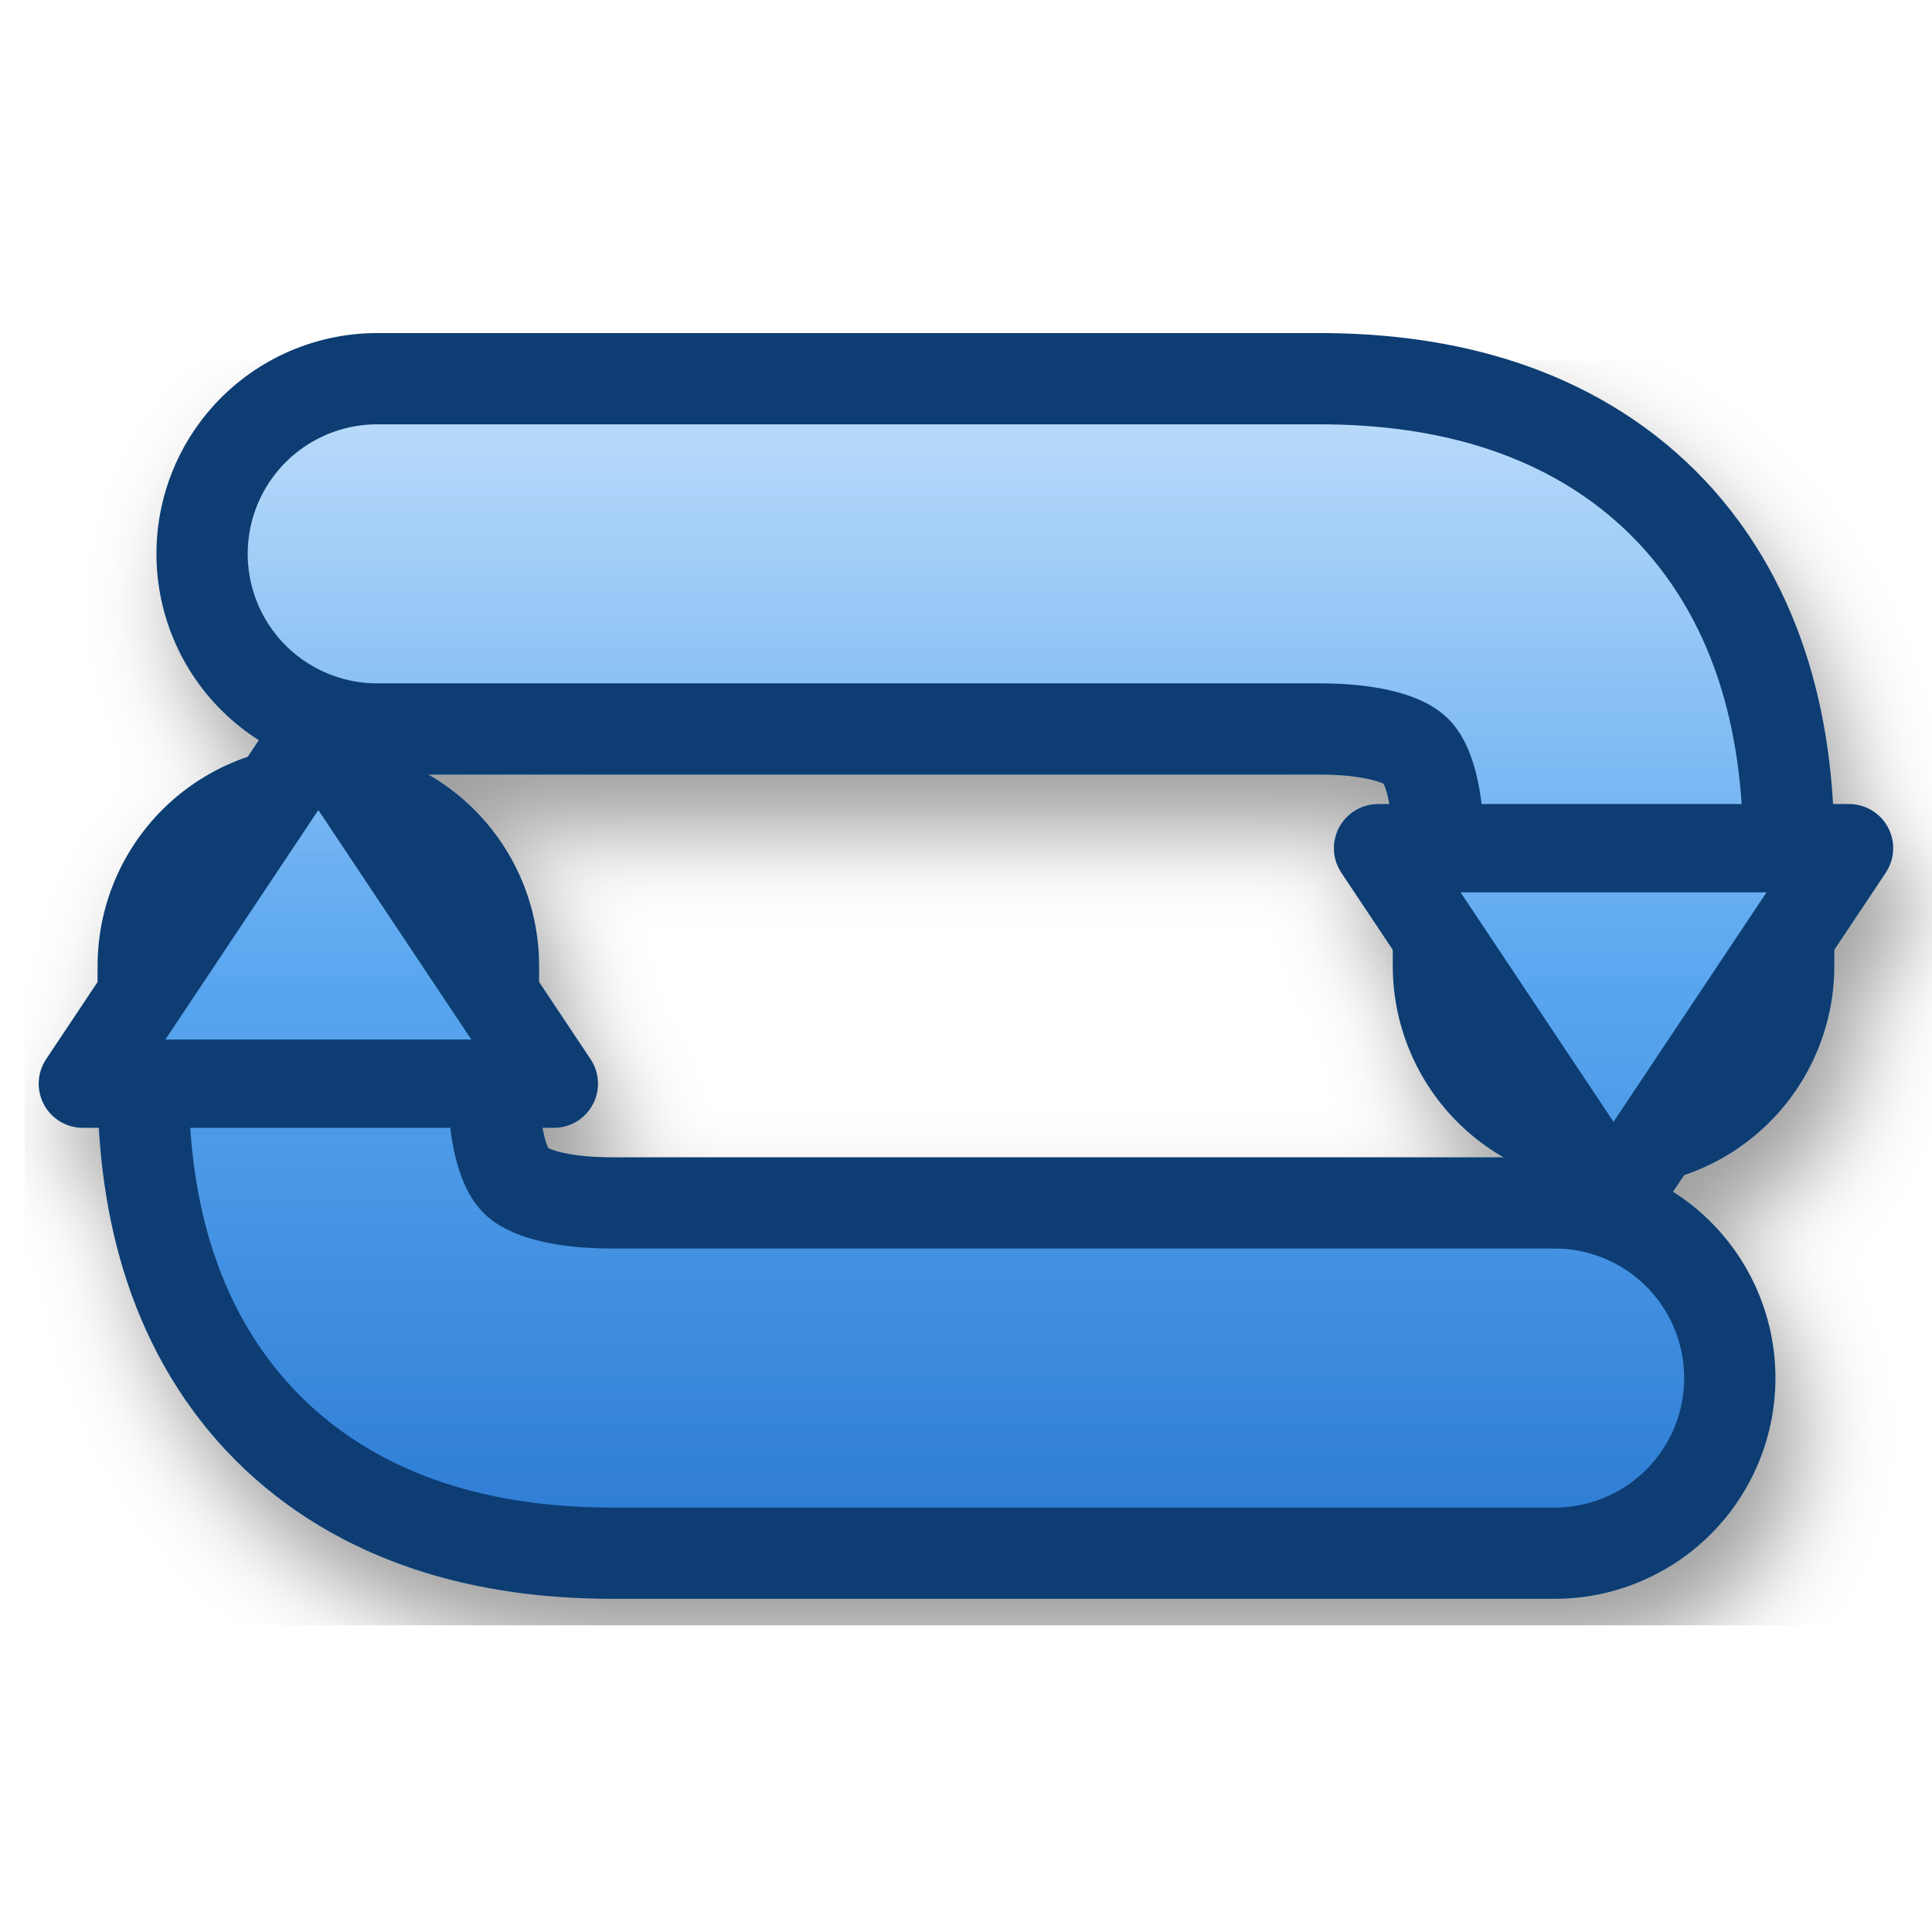
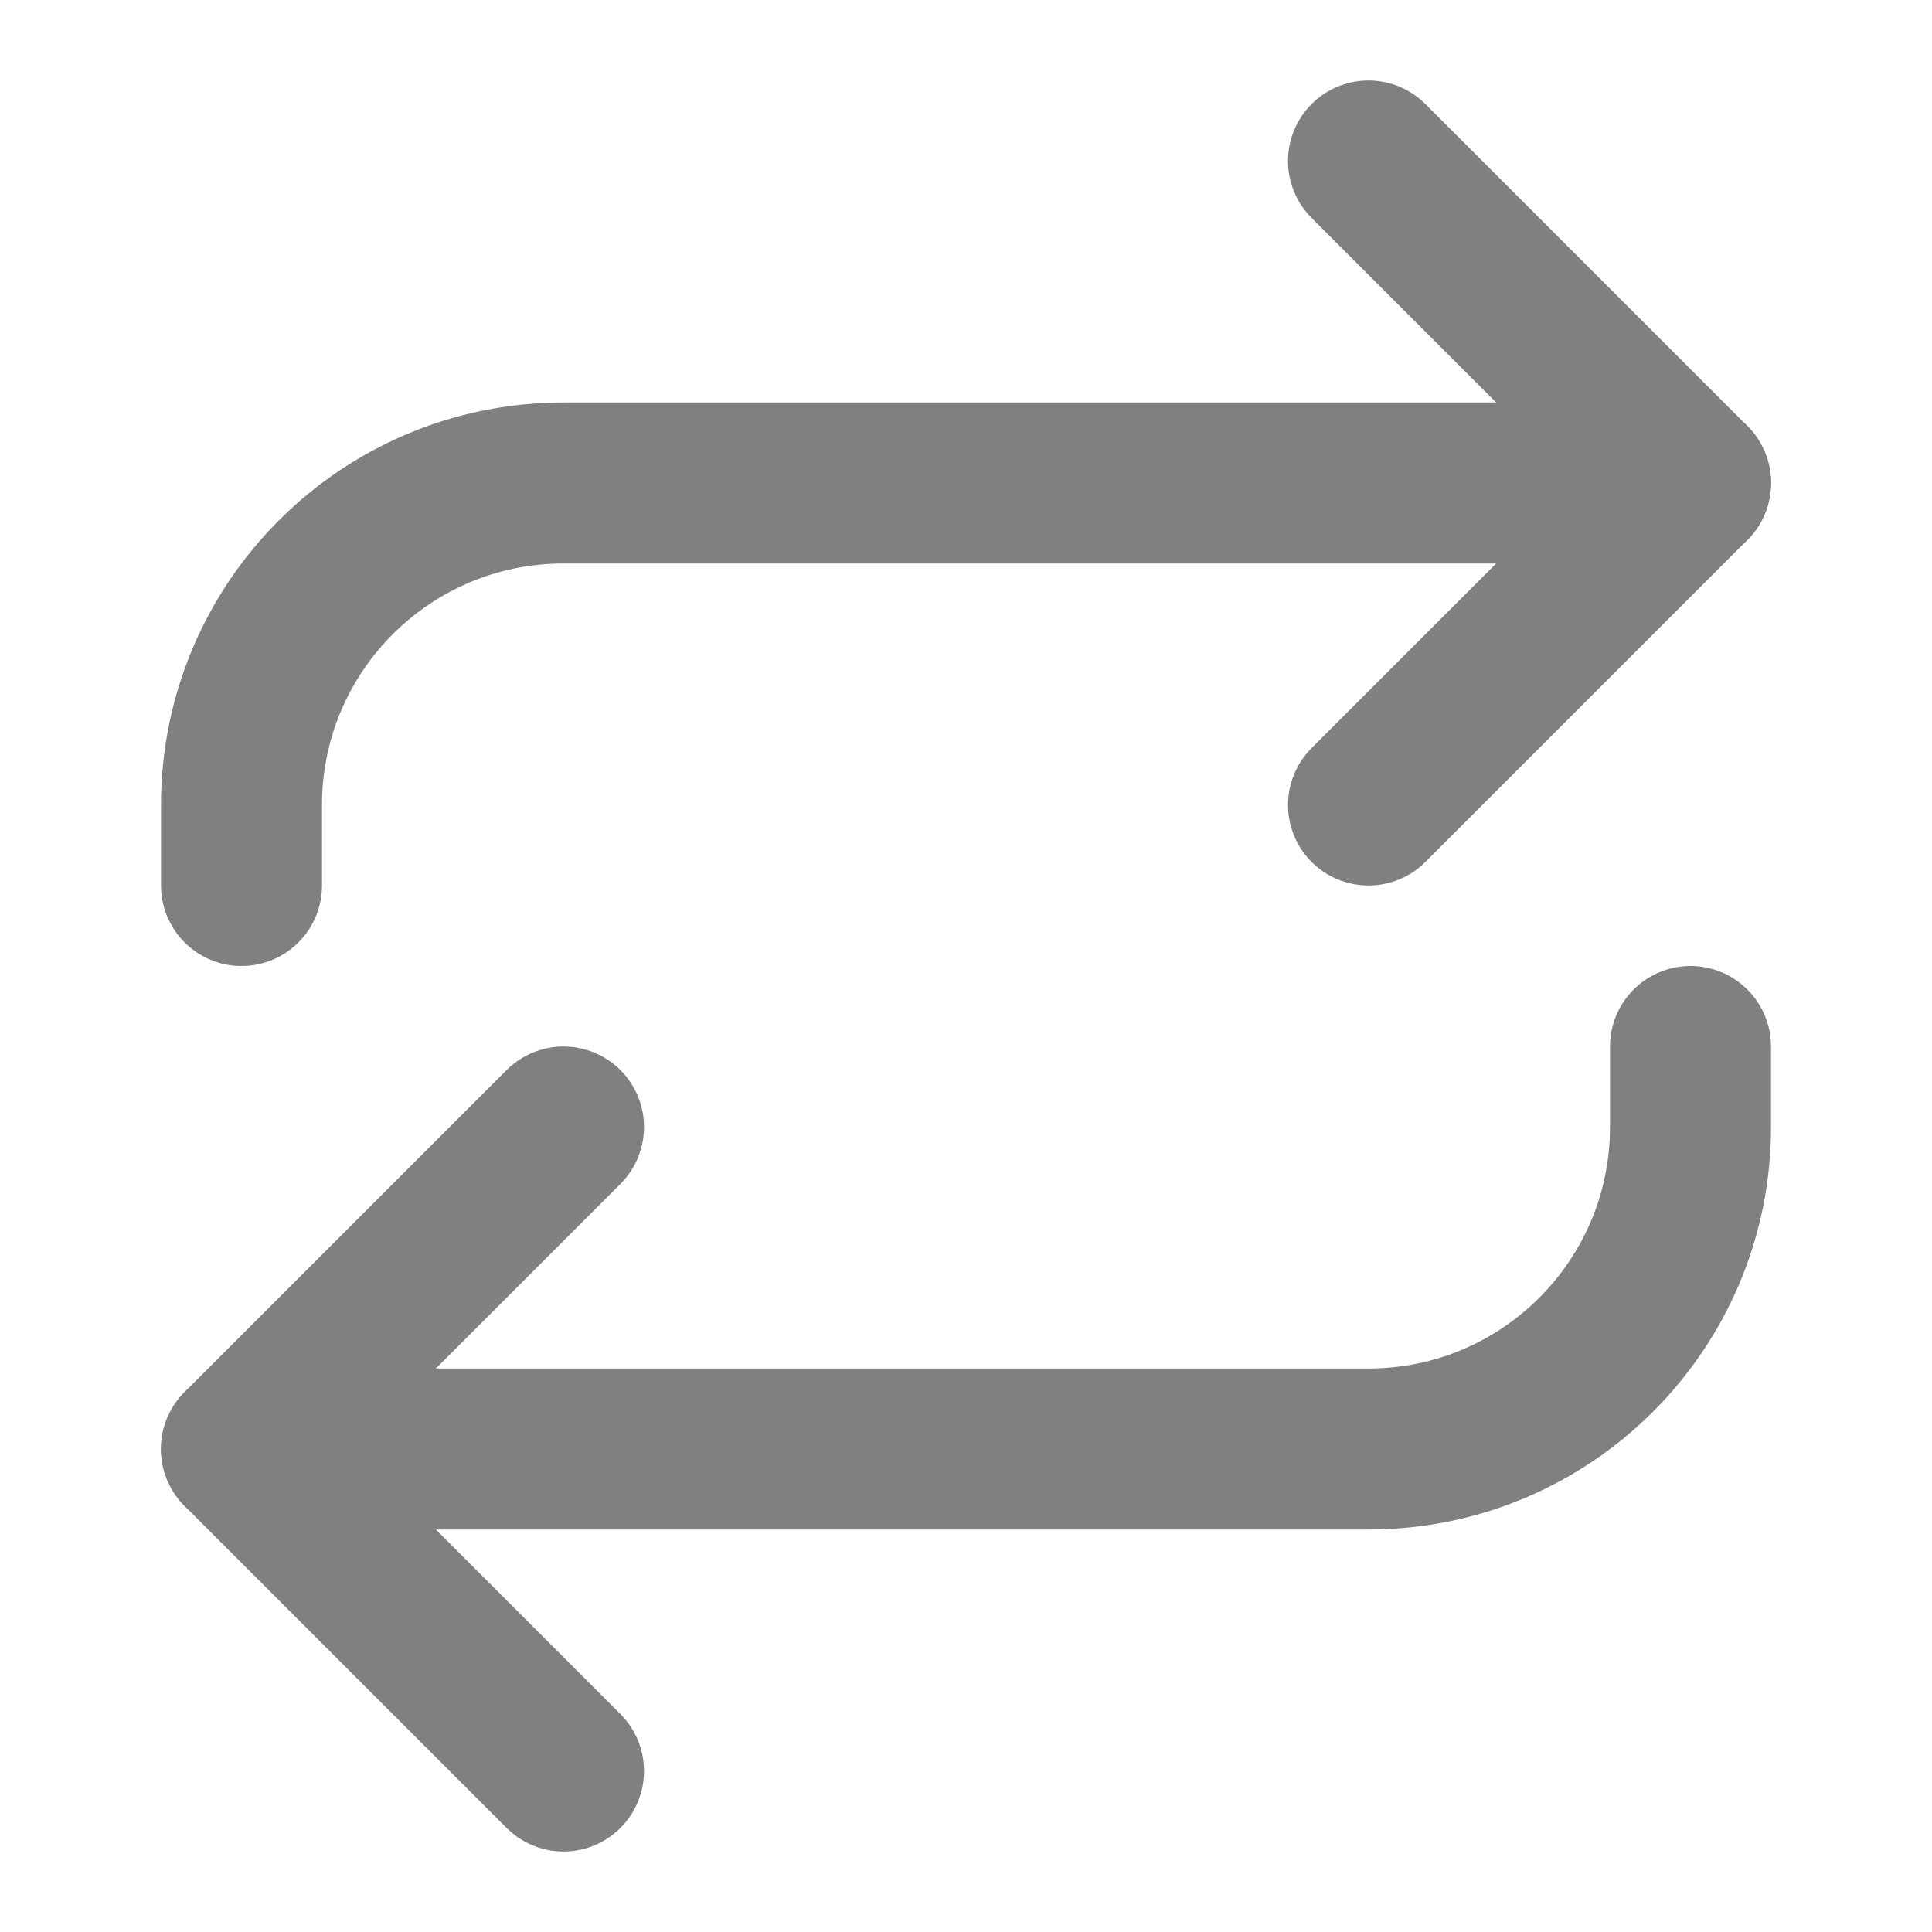
- <svg xmlns="http://www.w3.org/2000/svg" viewBox="0 0 48 48" width="48" height="48">
-   <g transform="matrix(1.2189 0 0 1.2189 -5.255 -5.255)">
-     <defs>
-       <filter id="sh" x="-30%" y="-30%" width="160%" height="160%">
-         <feGaussianBlur in="SourceAlpha" stdDeviation="0.9" />
-         <feOffset dx="0.5" dy="1.1" result="offsetblur" />
-         <feFlood flood-color="#000" flood-opacity="0.38" />
-         <feComposite in2="offsetblur" operator="in" />
-         <feMerge>
-           <feMergeNode />
-           <feMergeNode in="SourceGraphic" />
-         </feMerge>
-       </filter>
-       <linearGradient id="rp" x1="0" y1="10" x2="0" y2="38" gradientUnits="userSpaceOnUse">
-         <stop offset="0" stop-color="#E8F4FF" />
-         <stop offset="0.5" stop-color="#5BA7F0" />
-         <stop offset="1" stop-color="#1869C8" />
-       </linearGradient>
-     </defs>
-     <g filter="url(#sh)">
-       <g transform="translate(24 24) scale(1.2) translate(-24 -24)">
-         <path d="M14 17 H30 Q35 17 35 22 V24" fill="none" stroke="#0E3E72" stroke-width="7.5" stroke-linecap="round" />
-         <path d="M34 31 H18 Q13 31 13 26 V24" fill="none" stroke="#0E3E72" stroke-width="7.5" stroke-linecap="round" />
-         <path d="M14 17 H30 Q35 17 35 22 V24" fill="none" stroke="url(#rp)" stroke-width="4.4" stroke-linecap="round" />
-         <path d="M34 31 H18 Q13 31 13 26 V24" fill="none" stroke="url(#rp)" stroke-width="4.4" stroke-linecap="round" />
-         <path d="M35 28 L31 22 L39 22 Z" fill="url(#rp)" stroke="#0E3E72" stroke-width="1.5" stroke-linejoin="round" />
-         <path d="M13 20 L9 26 L17 26 Z" fill="url(#rp)" stroke="#0E3E72" stroke-width="1.5" stroke-linejoin="round" />
-       </g>
-     </g>
-   </g>
+ <svg xmlns="http://www.w3.org/2000/svg" class="lucide lucide-repeat" width="24" height="24" viewBox="0 0 24 24" fill="none" stroke="#808080" stroke-width="2" stroke-linecap="round" stroke-linejoin="round">
+   <path d="m17 2 4 4-4 4" />
+   <path d="M3 11v-1a4 4 0 0 1 4-4h14" />
+   <path d="m7 22-4-4 4-4" />
+   <path d="M21 13v1a4 4 0 0 1-4 4H3" />
</svg>
